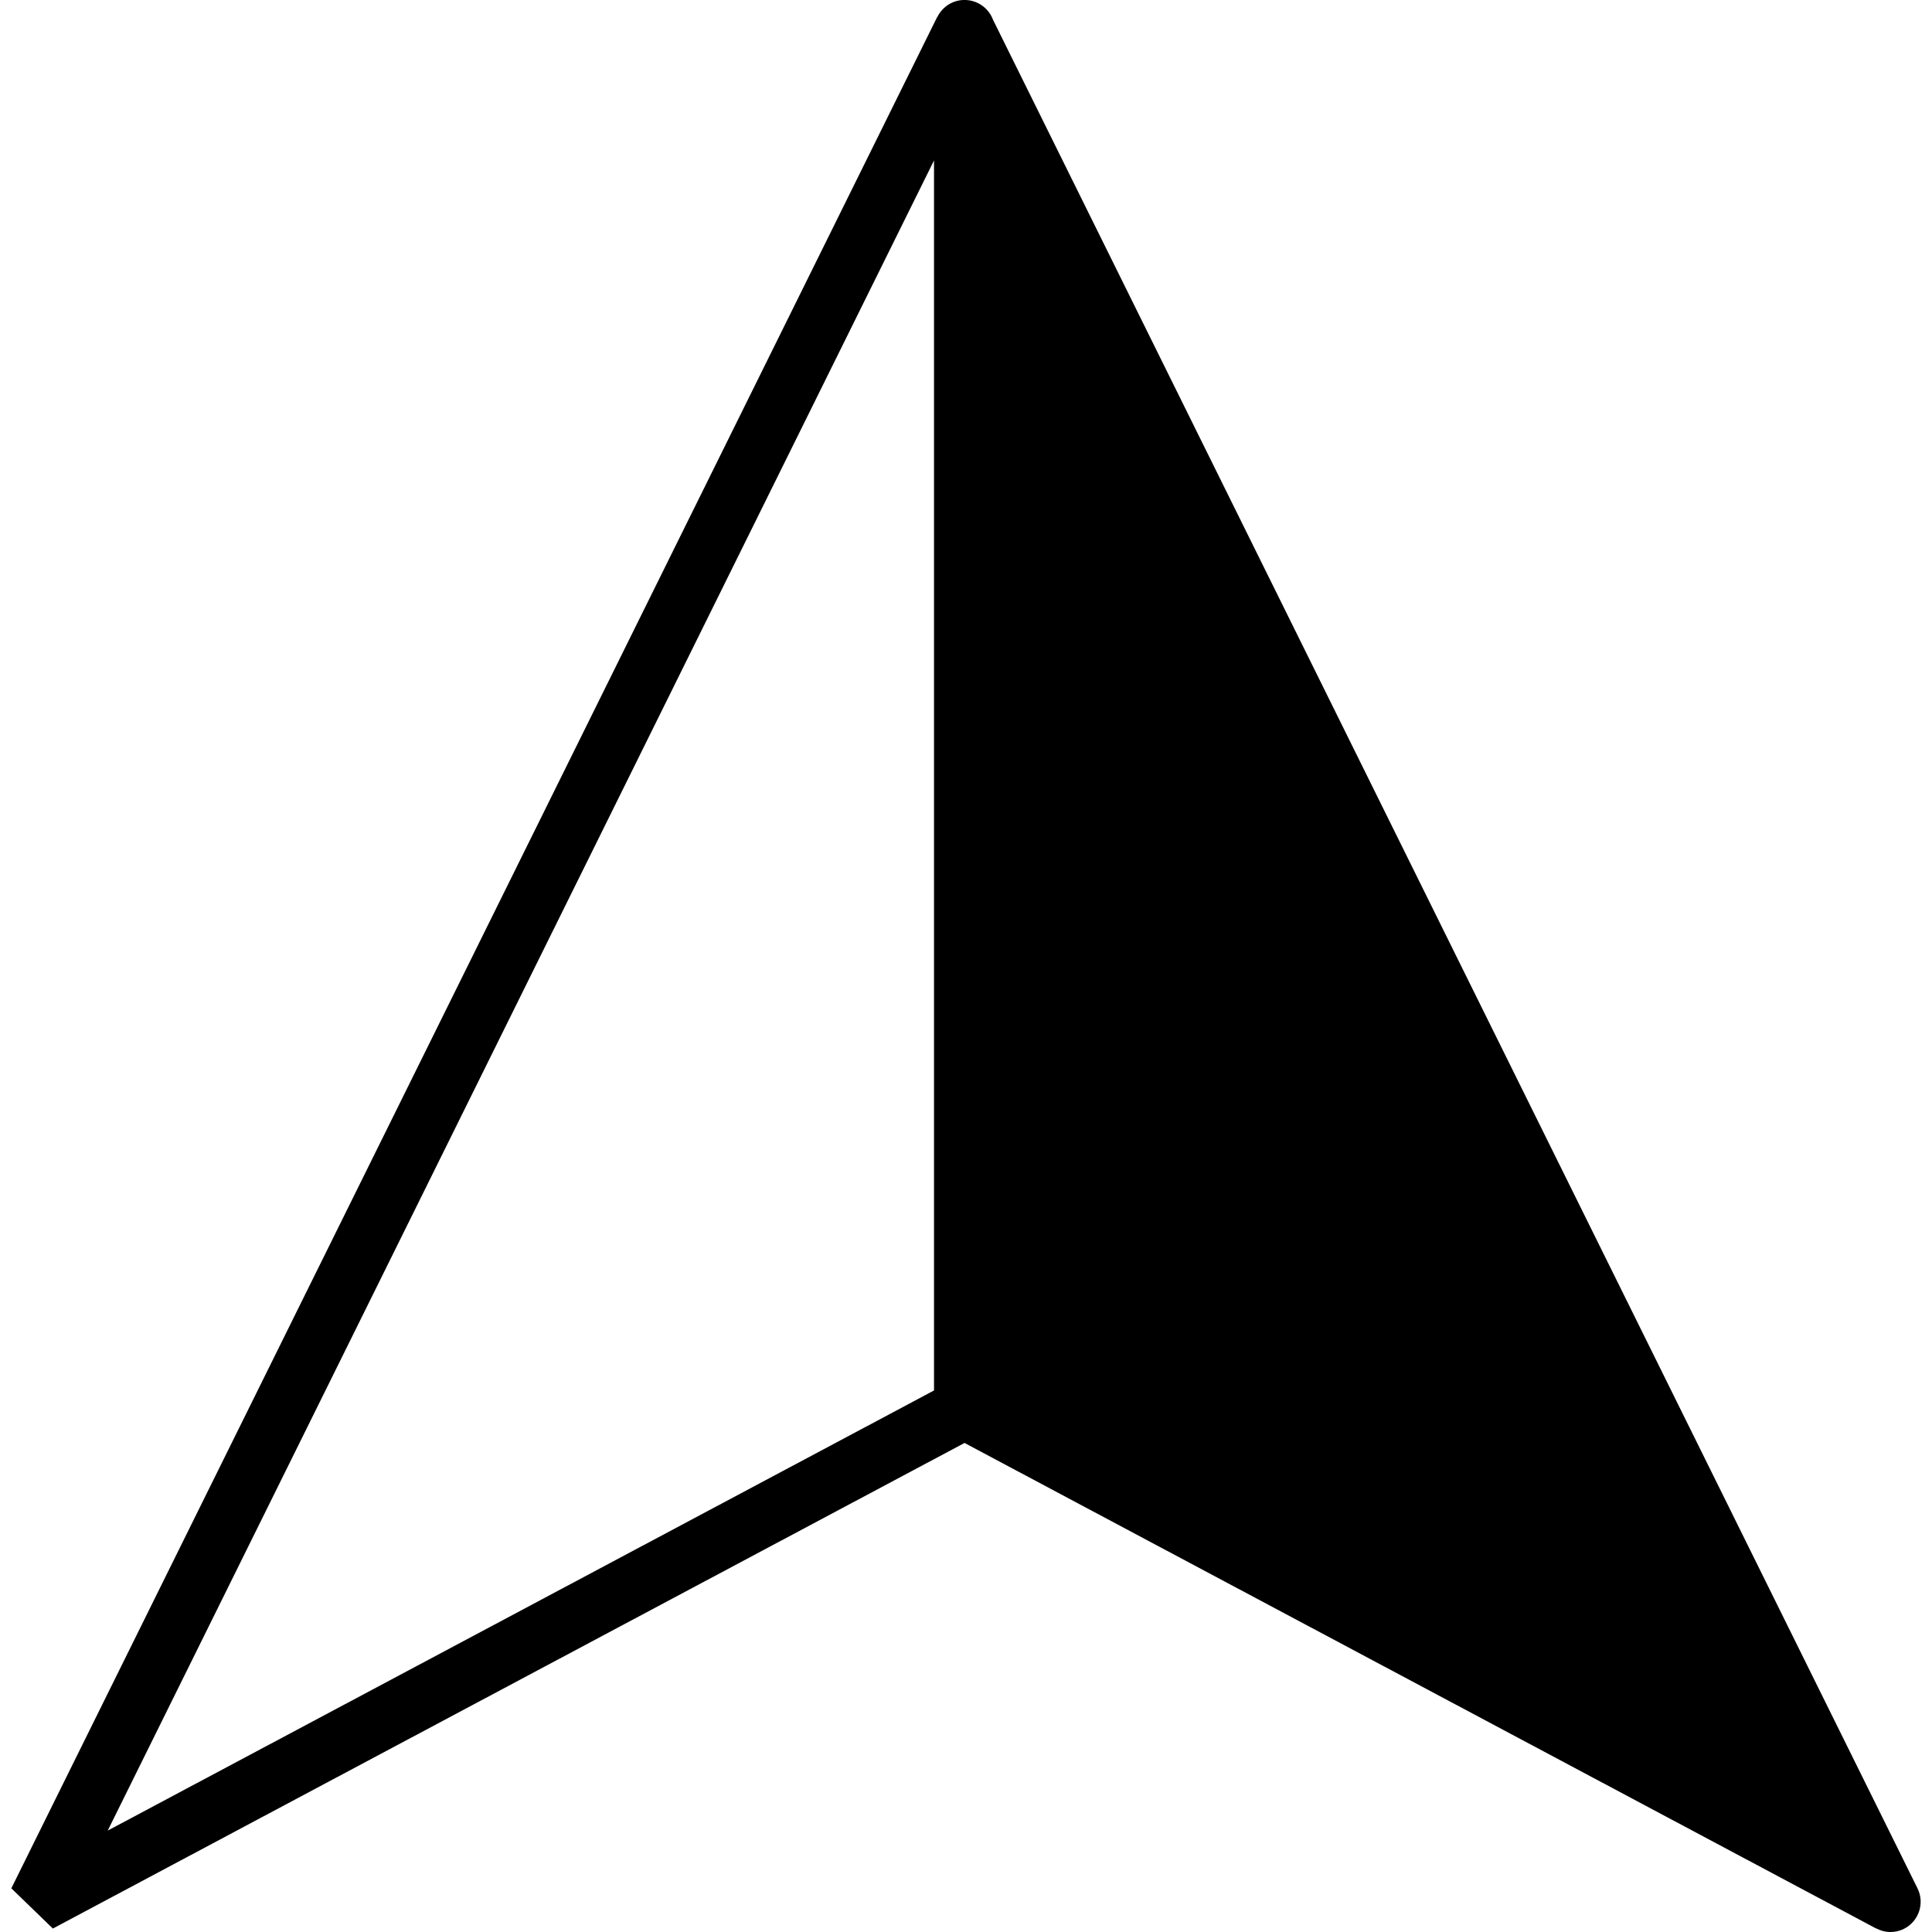
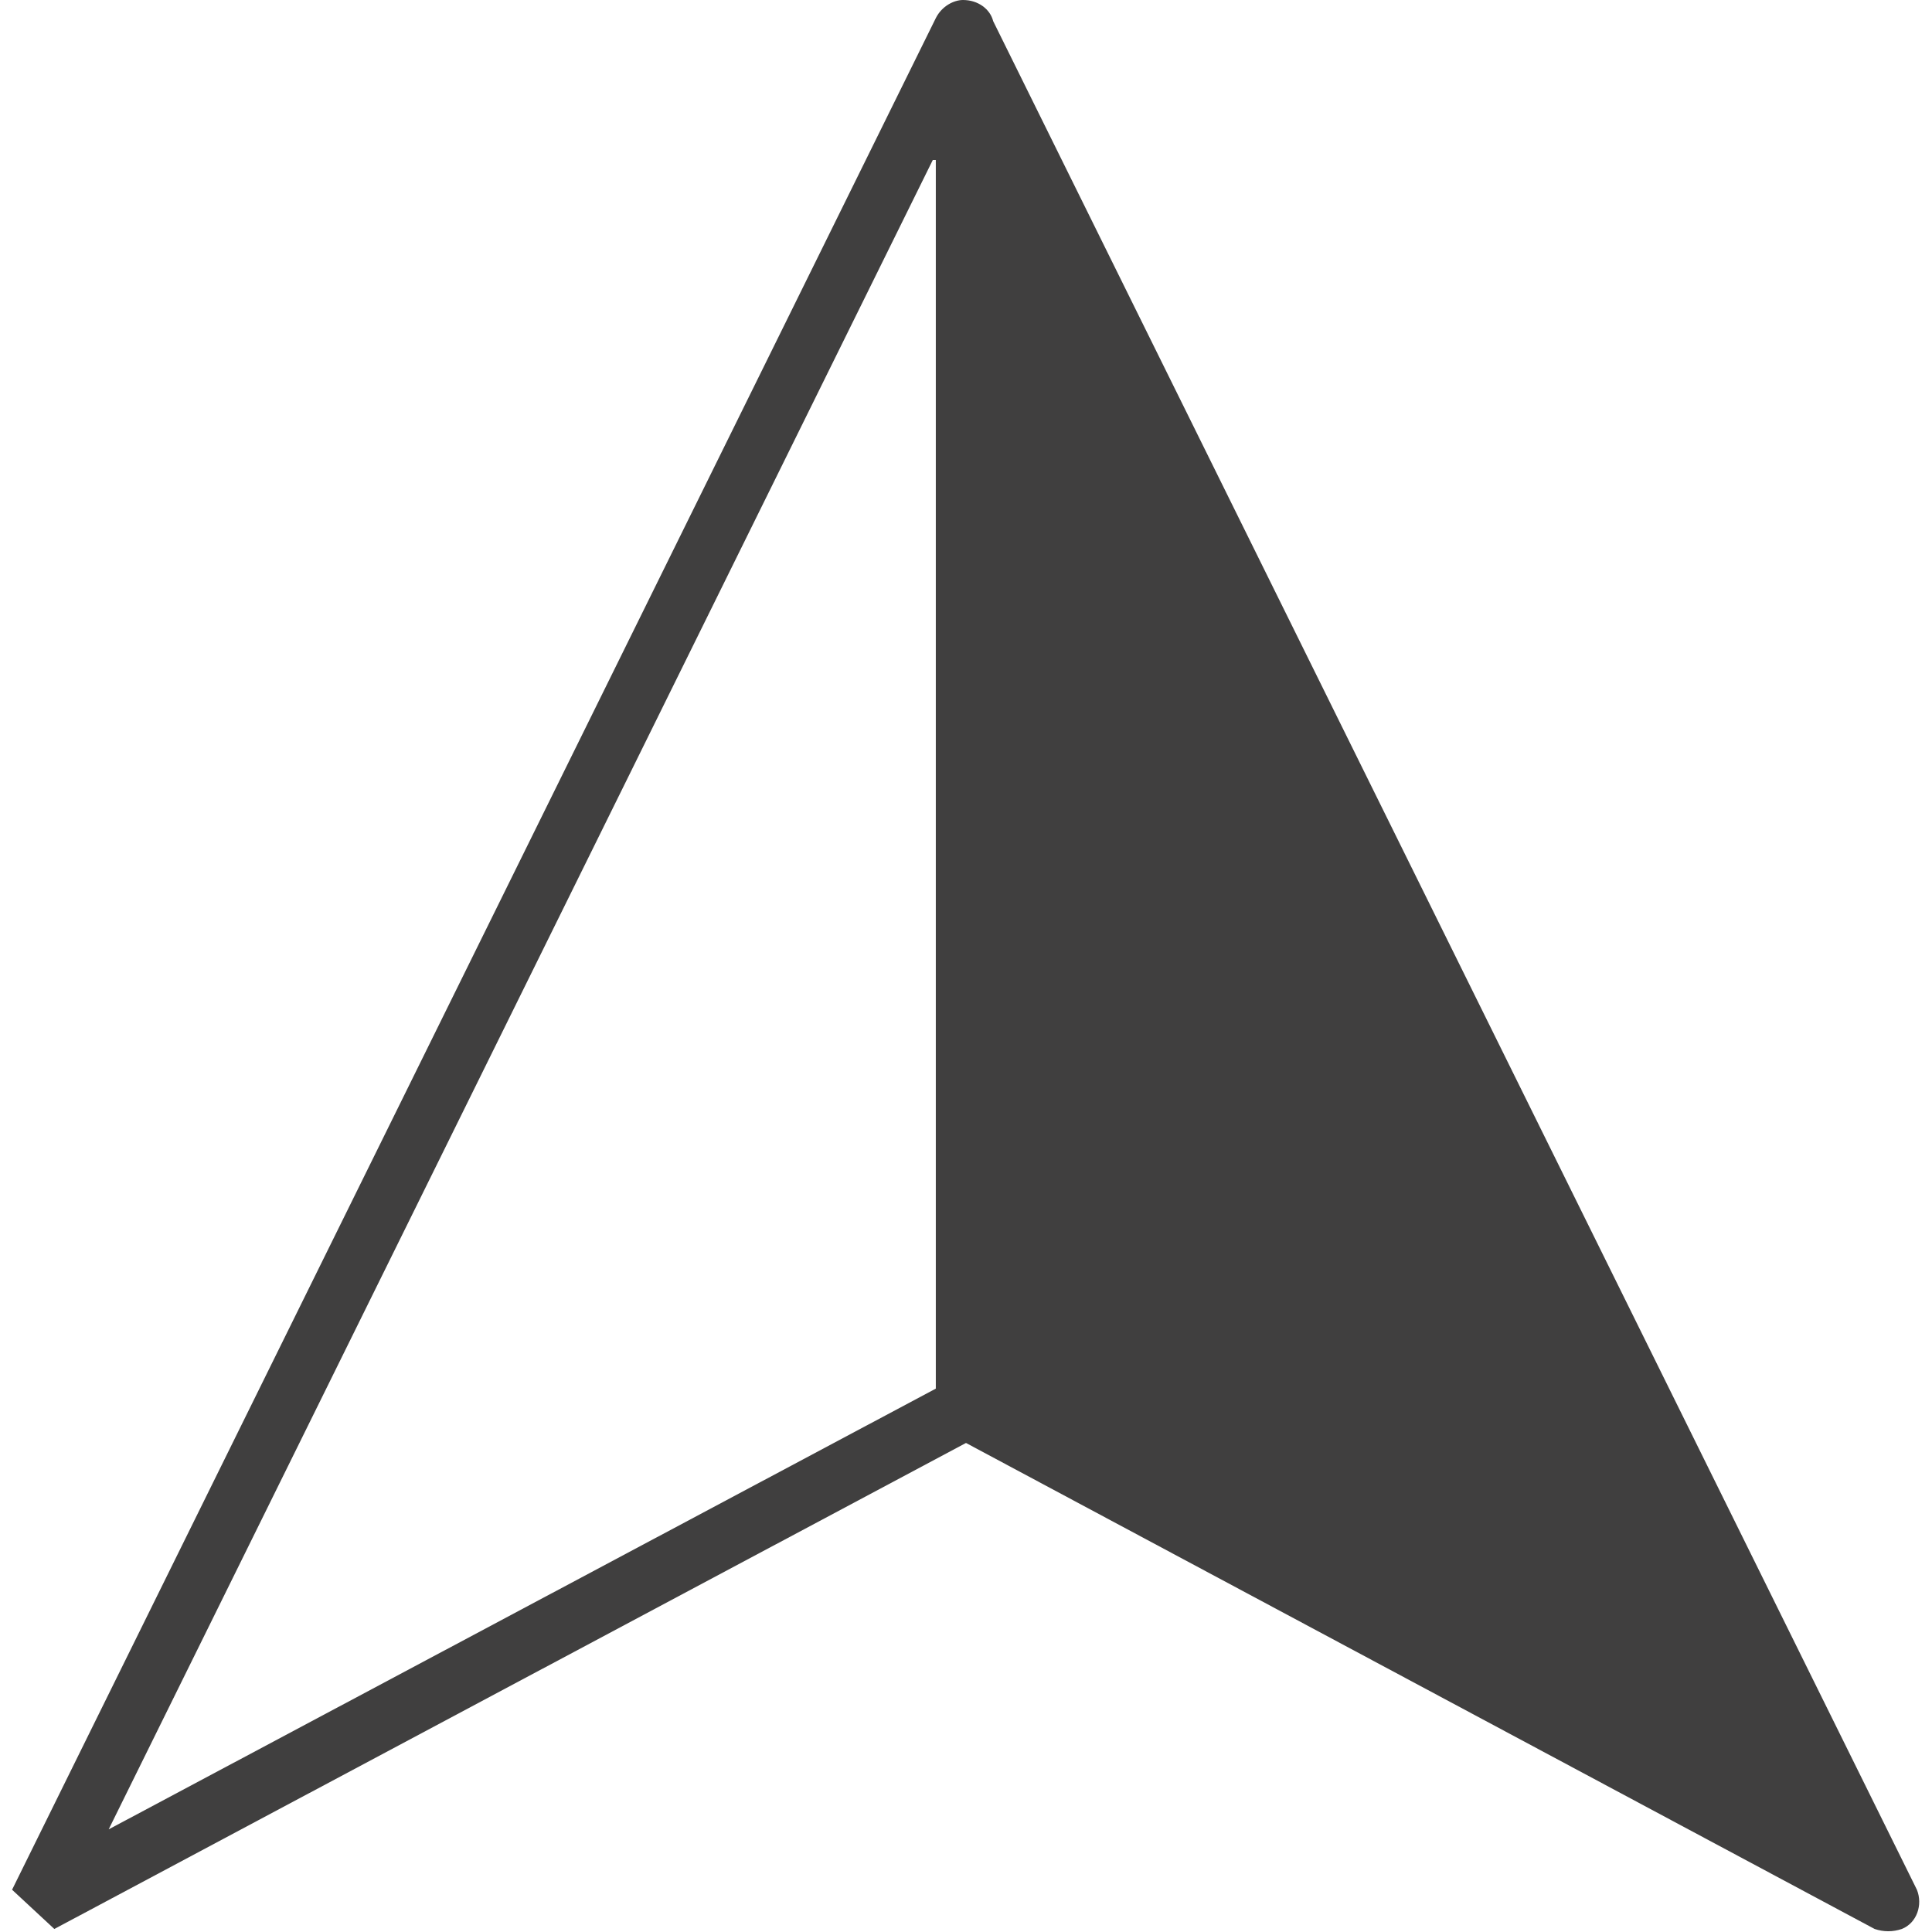
- <svg xmlns="http://www.w3.org/2000/svg" clip-rule="evenodd" fill-rule="evenodd" height="64" image-rendering="optimizeQuality" shape-rendering="geometricPrecision" text-rendering="geometricPrecision" viewBox="0 0 640 640" width="64">
-   <path d="m309.405 53.15-273.724 553.259 273.724-145.797zm19.547-46.595 306.252 618.988c2.457 4.973.402 10.996-4.559 13.441-3.024 1.488-6.39 1.287-9.142-.189l-.024.035-301.964-160.833-302 160.856-13.76-13.323 306.712-619.921.047.012c1.642-3.319 5.032-5.634 8.976-5.634 4.335 0 8.043 2.728 9.461 6.567z" fill-rule="nonzero" />
+ <svg xmlns="http://www.w3.org/2000/svg" version="1.1" id="Calque_1" shape-rendering="geometricPrecision" text-rendering="geometricPrecision" image-rendering="optimizeQuality" x="0px" y="0px" viewBox="0 0 64 64" style="enable-background:new 0 0 64 64;" xml:space="preserve">
+   <style type="text/css">
+ 	.st0{fill:#403F3F;}
+ </style>
+   <path class="st0" d="M30.9,5.3L3.6,60.6l27.4-14.6V5.3z M32.9,0.7l30.6,61.9c0.2,0.5,0,1.1-0.5,1.3c-0.3,0.1-0.6,0.1-0.9,0l0,0  L32,47.8L1.8,63.9l-1.4-1.3L31,0.6l0,0C31.2,0.2,31.6,0,31.9,0C32.4,0,32.8,0.3,32.9,0.7L32.9,0.7z" />
</svg>
